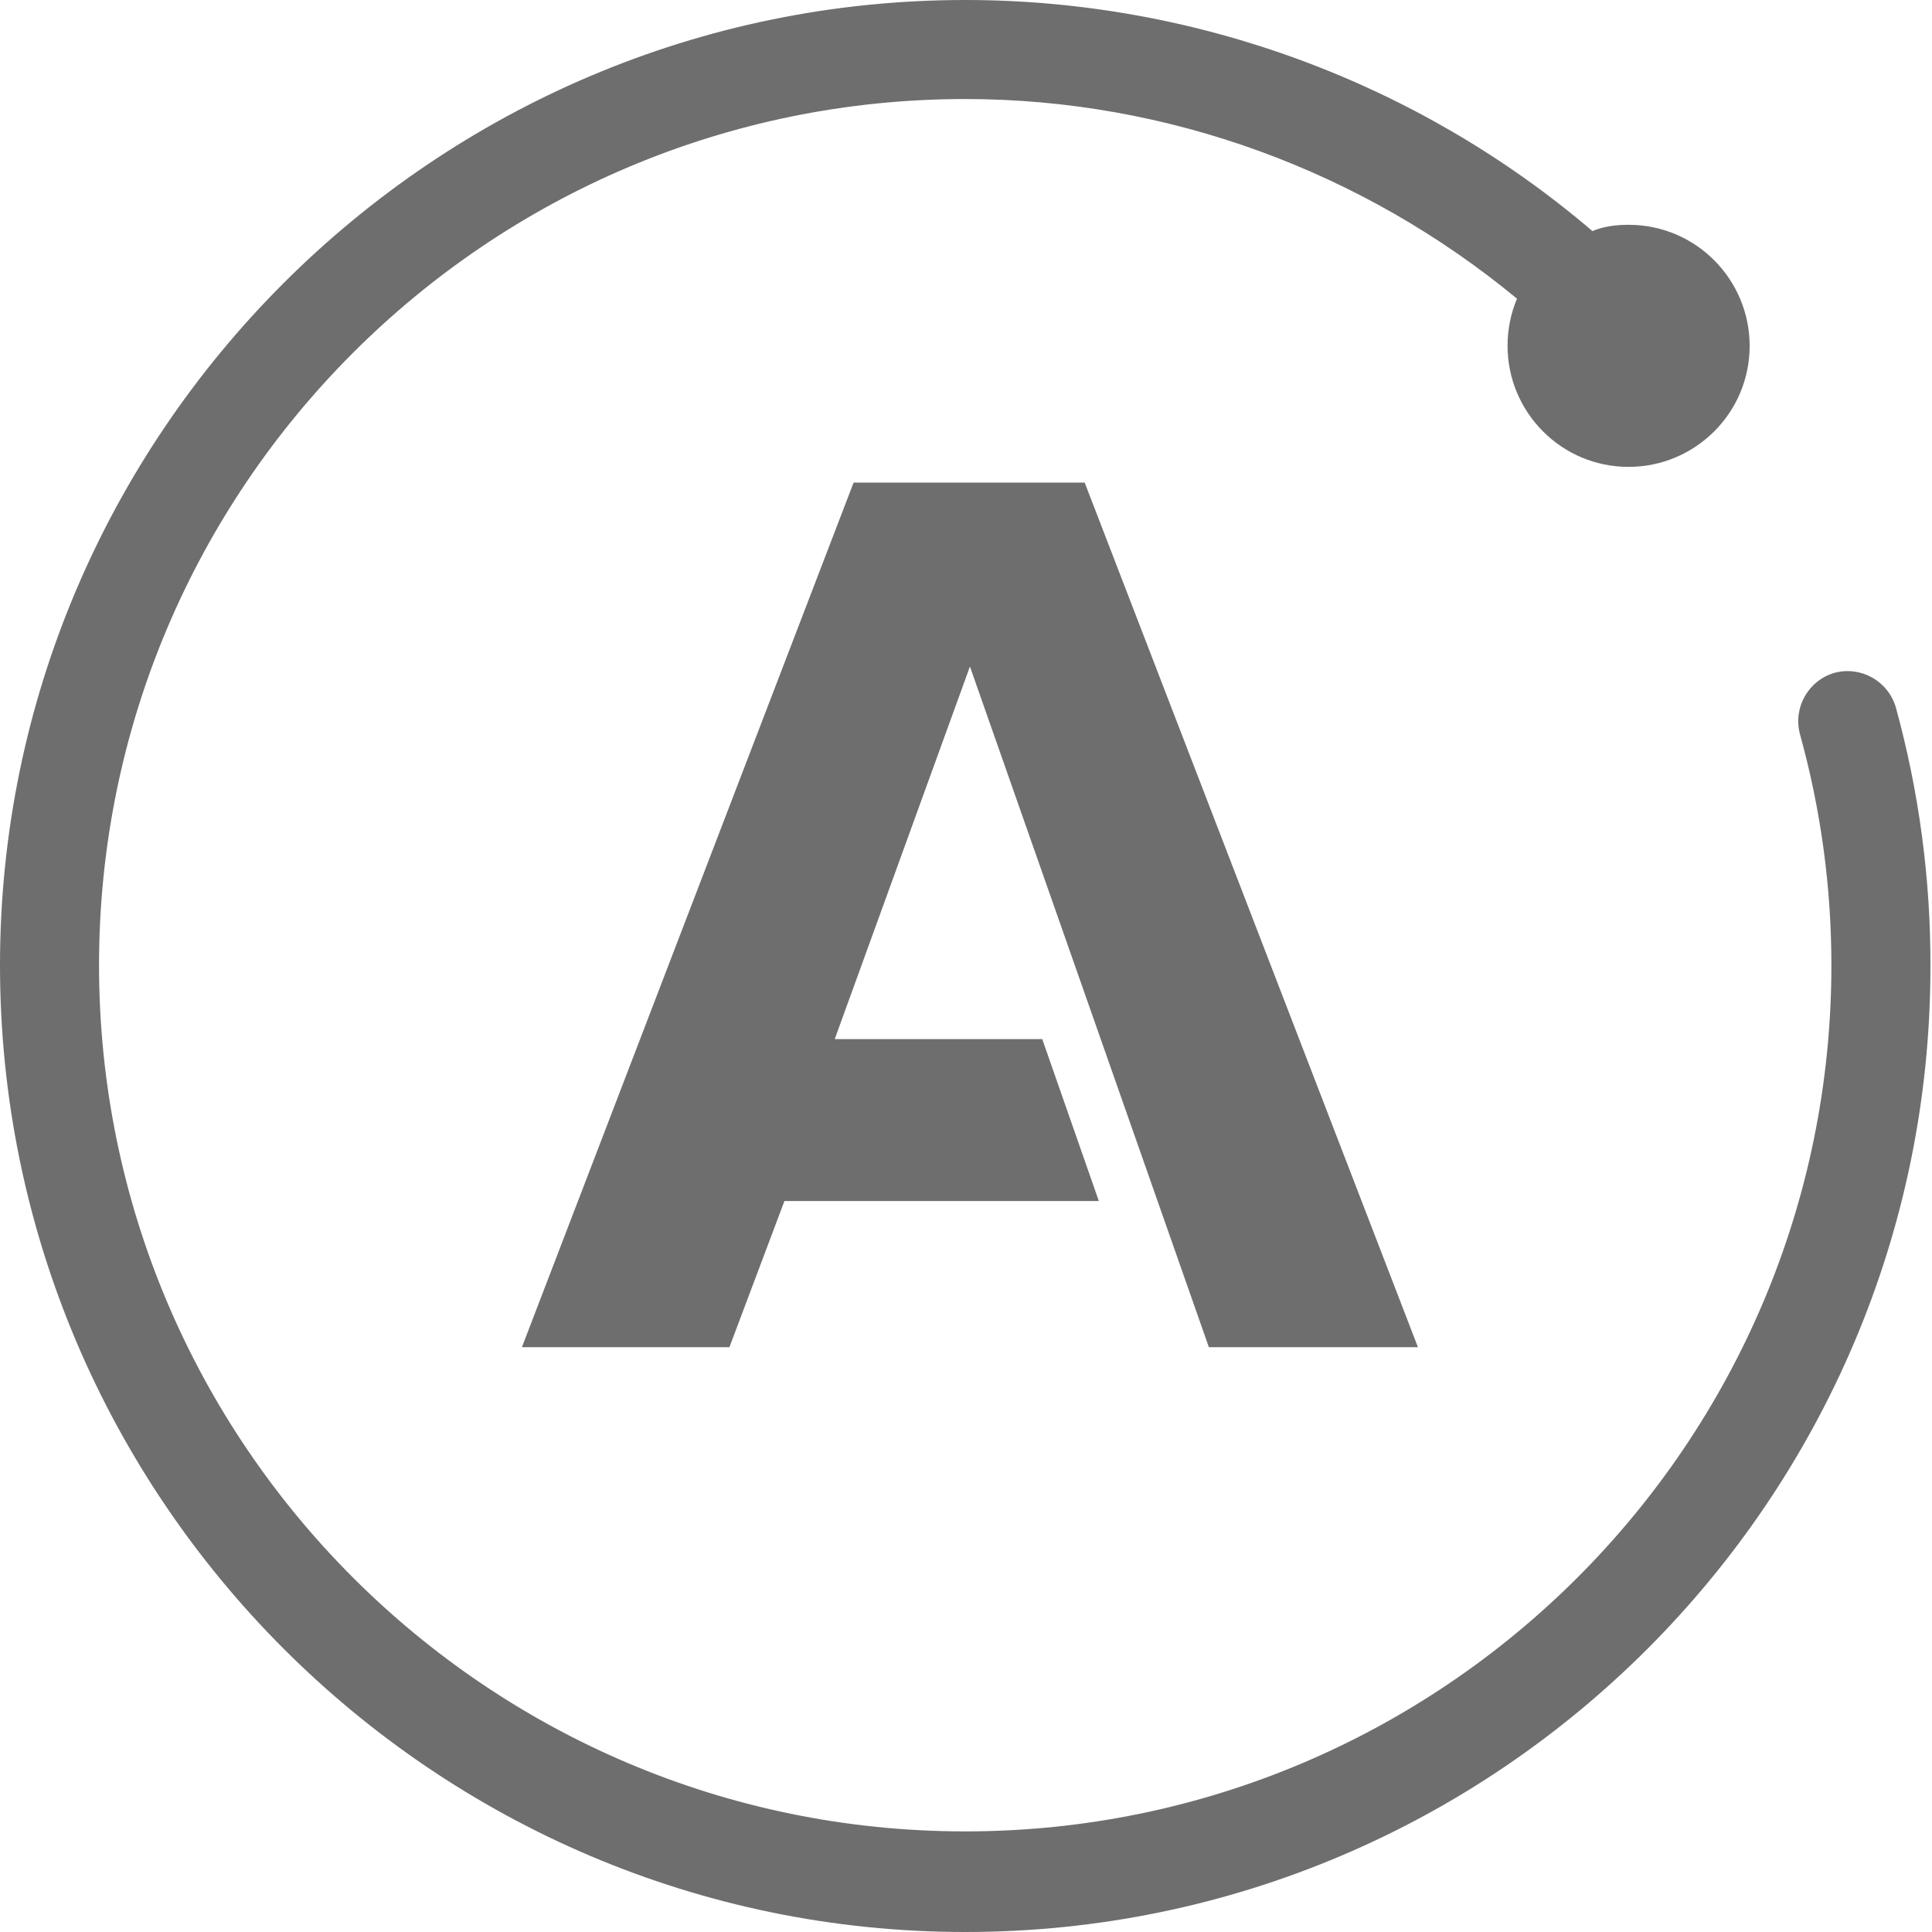
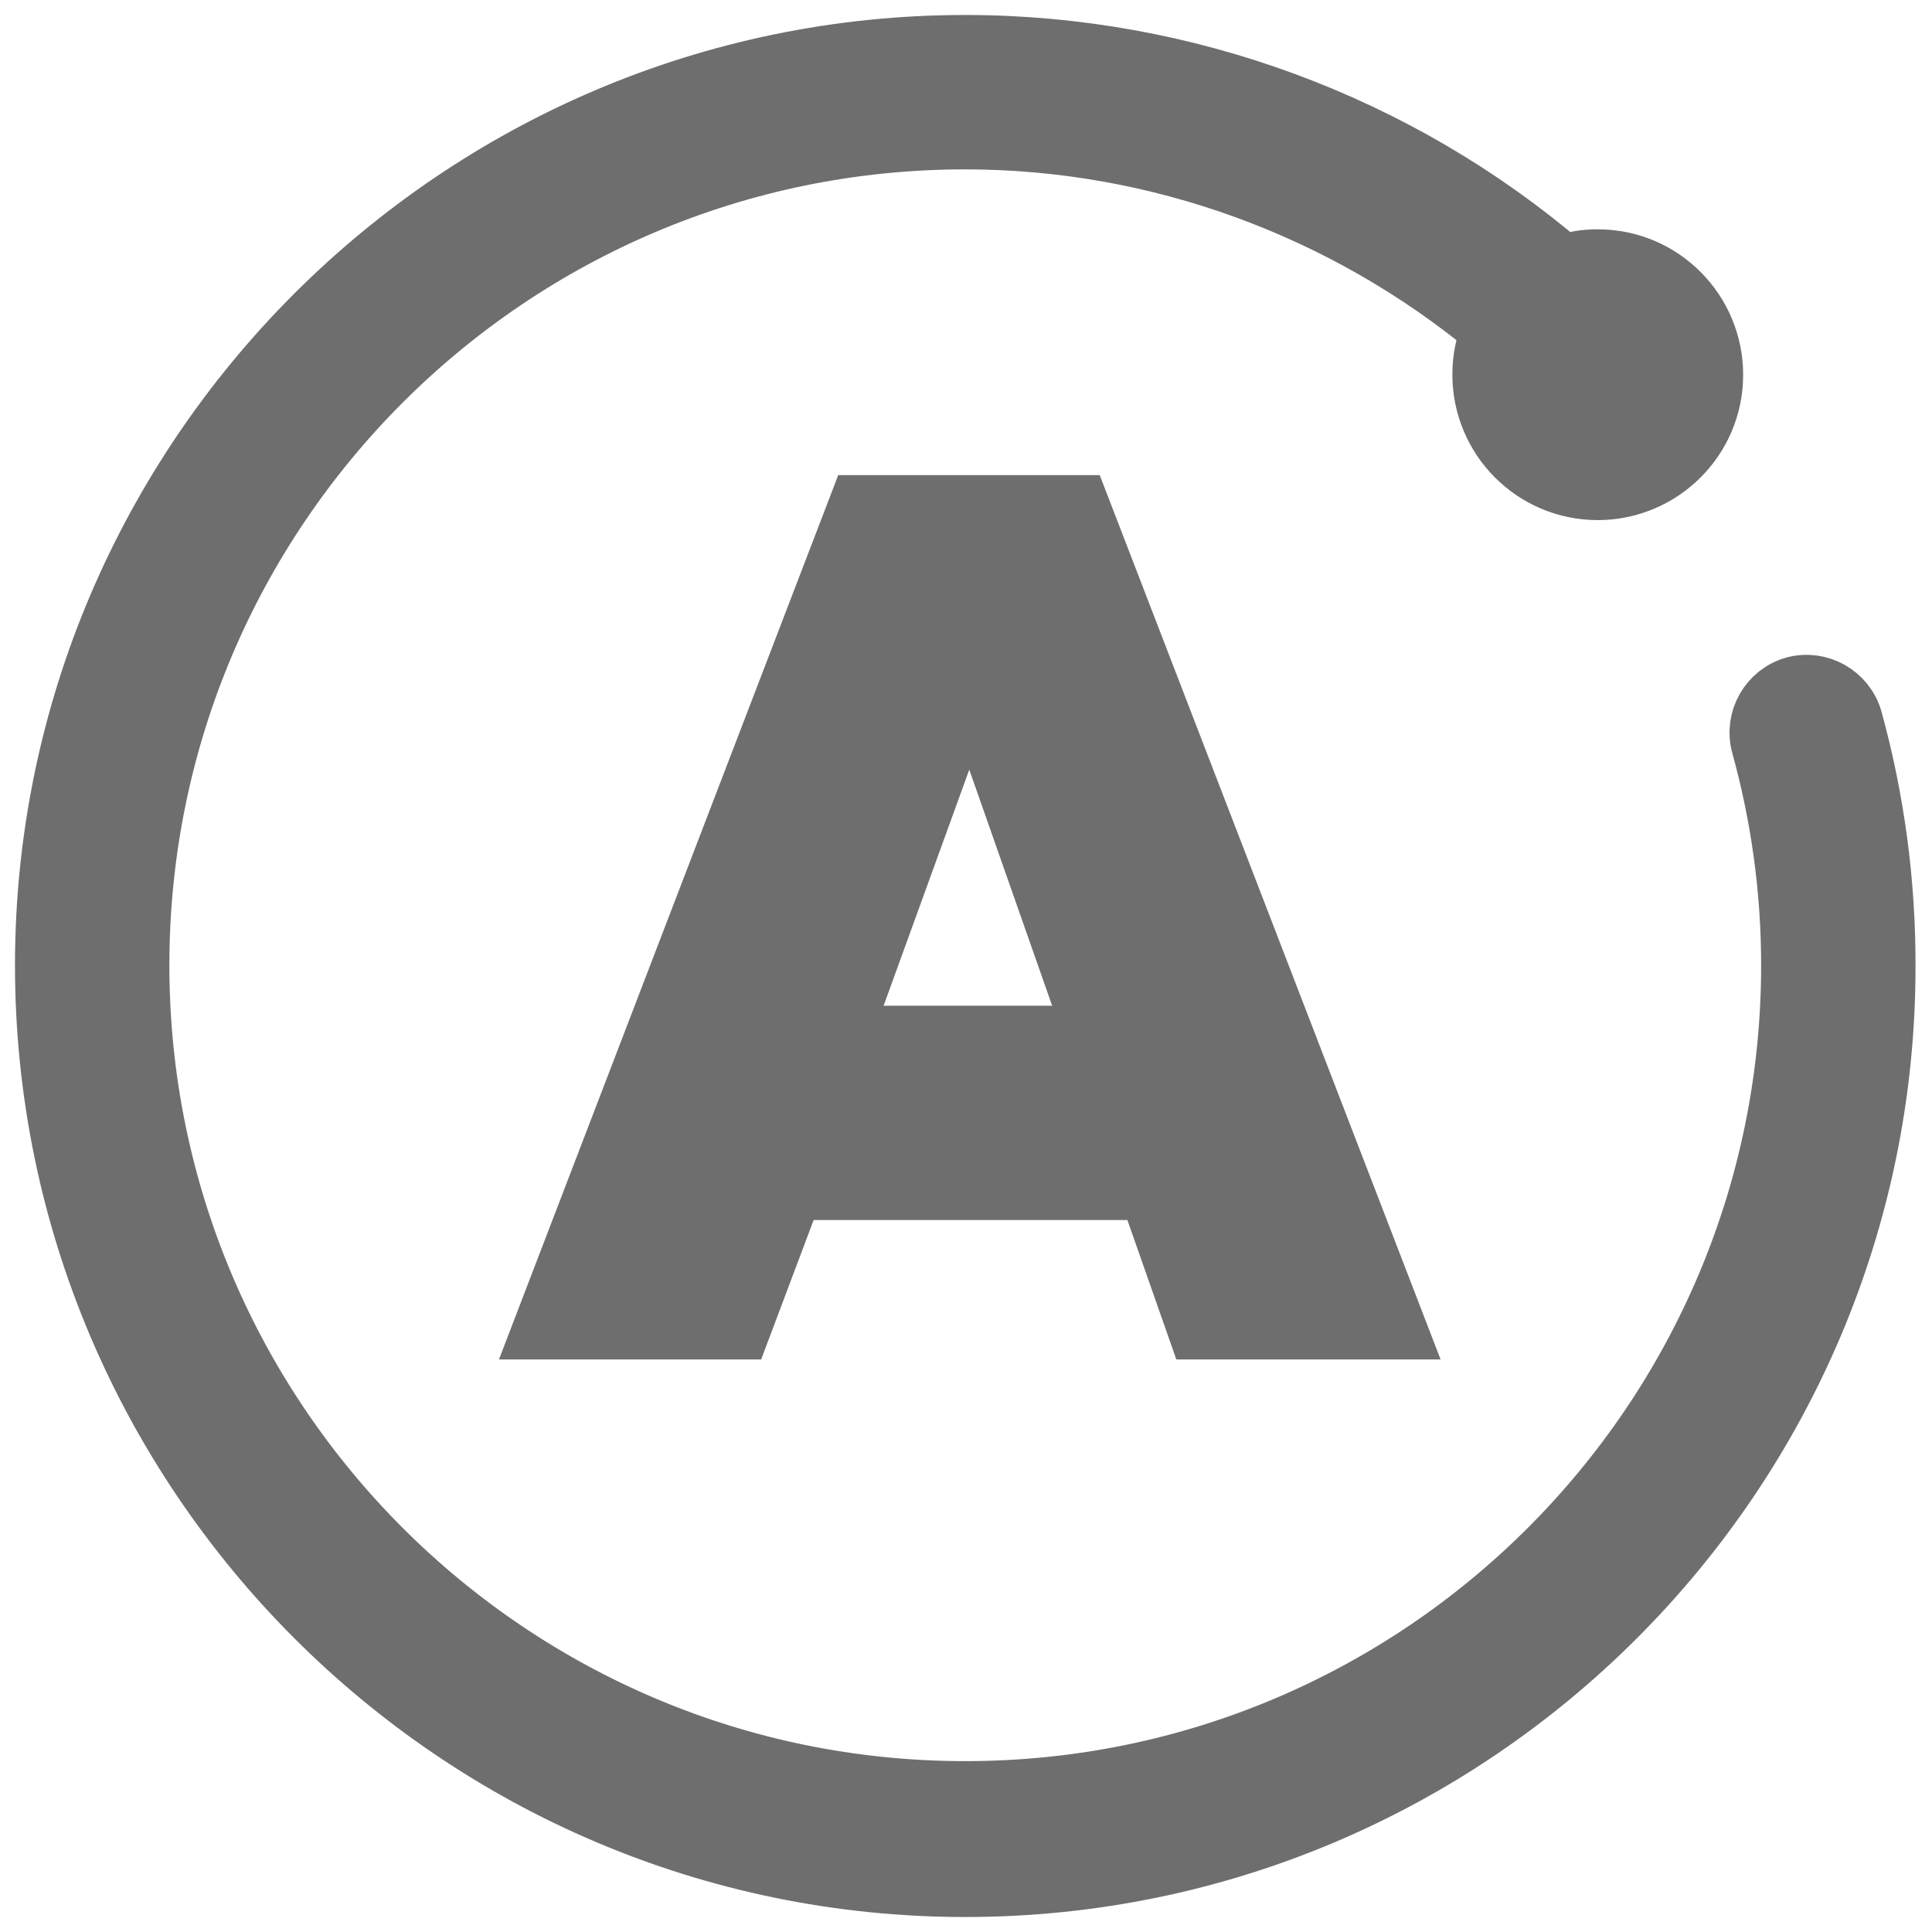
- <svg xmlns="http://www.w3.org/2000/svg" width="16" height="16" viewBox="0 0 1.229 1.229" preserveAspectRatio="xMidYMid" version="1.1">
-   <path d="m 0.769,0.857 h 0.133 L 0.69,0.307 H 0.543 L 0.332,0.857 H 0.464 L 0.499,0.764 h 0.2 L 0.663,0.661 H 0.531 L 0.617,0.424 Z M 1.206,0.45 a 0.032,0.032 0 0 0 -0.039,-0.022 0.032,0.032 0 0 0 -0.022,0.039 0.55,0.55 0 0 1 0.02,0.147 c 0,0.304 -0.247,0.551 -0.551,0.551 -0.304,0 -0.551,-0.247 -0.551,-0.551 0,-0.304 0.247,-0.551 0.551,-0.551 0.129,0 0.253,0.046 0.351,0.127 a 0.077,0.077 0 0 0 -0.006,0.03 c 0,0.042 0.034,0.077 0.077,0.077 0.042,0 0.077,-0.034 0.077,-0.077 0,-0.042 -0.034,-0.077 -0.077,-0.077 -0.008,0 -0.016,0.001 -0.023,0.004 C 0.903,0.053 0.761,0 0.614,0 0.276,0 0,0.276 0,0.614 0,0.953 0.276,1.229 0.614,1.229 c 0.339,0 0.614,-0.276 0.614,-0.614 A 0.614,0.614 0 0 0 1.206,0.45 Z" fill="#6E6E6E" />
+ <svg xmlns="http://www.w3.org/2000/svg" width="16" height="16" viewBox="-.03 -.03 1.289 1.289" preserveAspectRatio="xMidYMid" version="1.1">
+   <path d="m 0.769,0.857 h 0.133 L 0.69,0.307 H 0.543 L 0.332,0.857 H 0.464 L 0.499,0.764 h 0.2 L 0.663,0.661 H 0.531 L 0.617,0.424 Z M 1.206,0.45 a 0.032,0.032 0 0 0 -0.039,-0.022 0.032,0.032 0 0 0 -0.022,0.039 0.55,0.55 0 0 1 0.02,0.147 c 0,0.304 -0.247,0.551 -0.551,0.551 -0.304,0 -0.551,-0.247 -0.551,-0.551 0,-0.304 0.247,-0.551 0.551,-0.551 0.129,0 0.253,0.046 0.351,0.127 a 0.077,0.077 0 0 0 -0.006,0.03 c 0,0.042 0.034,0.077 0.077,0.077 0.042,0 0.077,-0.034 0.077,-0.077 0,-0.042 -0.034,-0.077 -0.077,-0.077 -0.008,0 -0.016,0.001 -0.023,0.004 C 0.903,0.053 0.761,0 0.614,0 0.276,0 0,0.276 0,0.614 0,0.953 0.276,1.229 0.614,1.229 c 0.339,0 0.614,-0.276 0.614,-0.614 A 0.614,0.614 0 0 0 1.206,0.45 Z" fill="#6E6E6E" stroke-width=".04" stroke="#6E6E6E" />
</svg>
